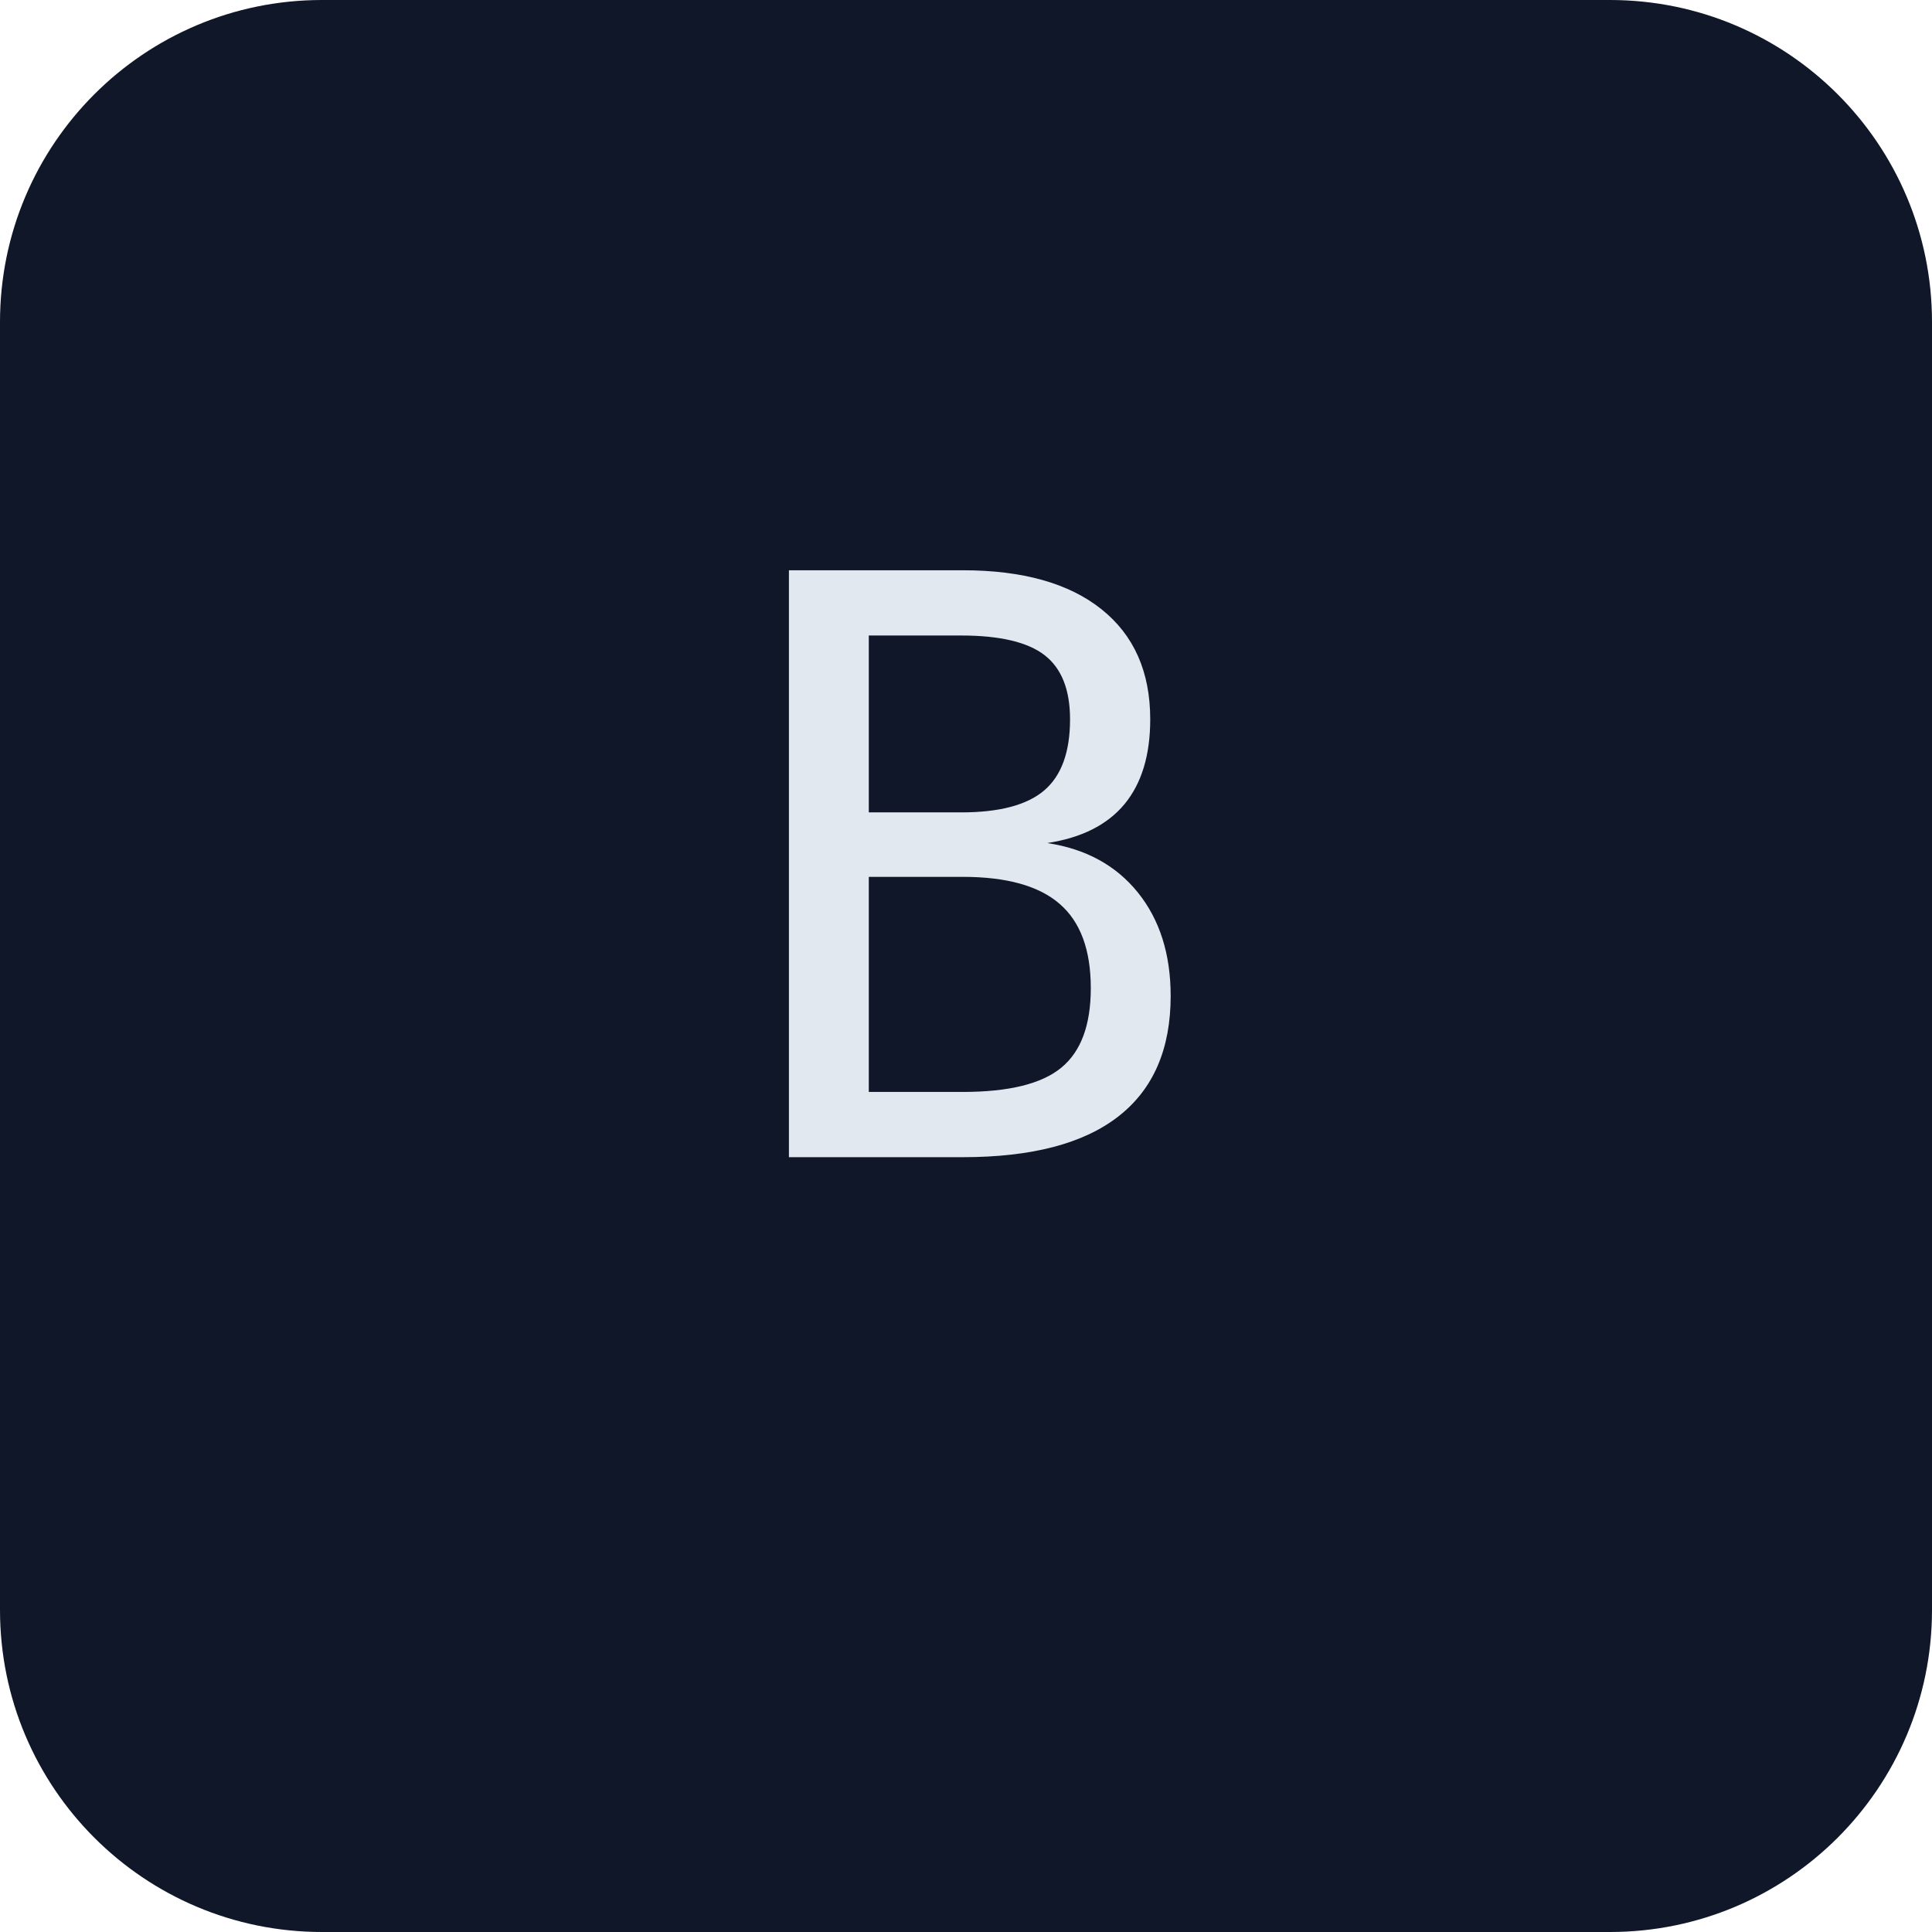
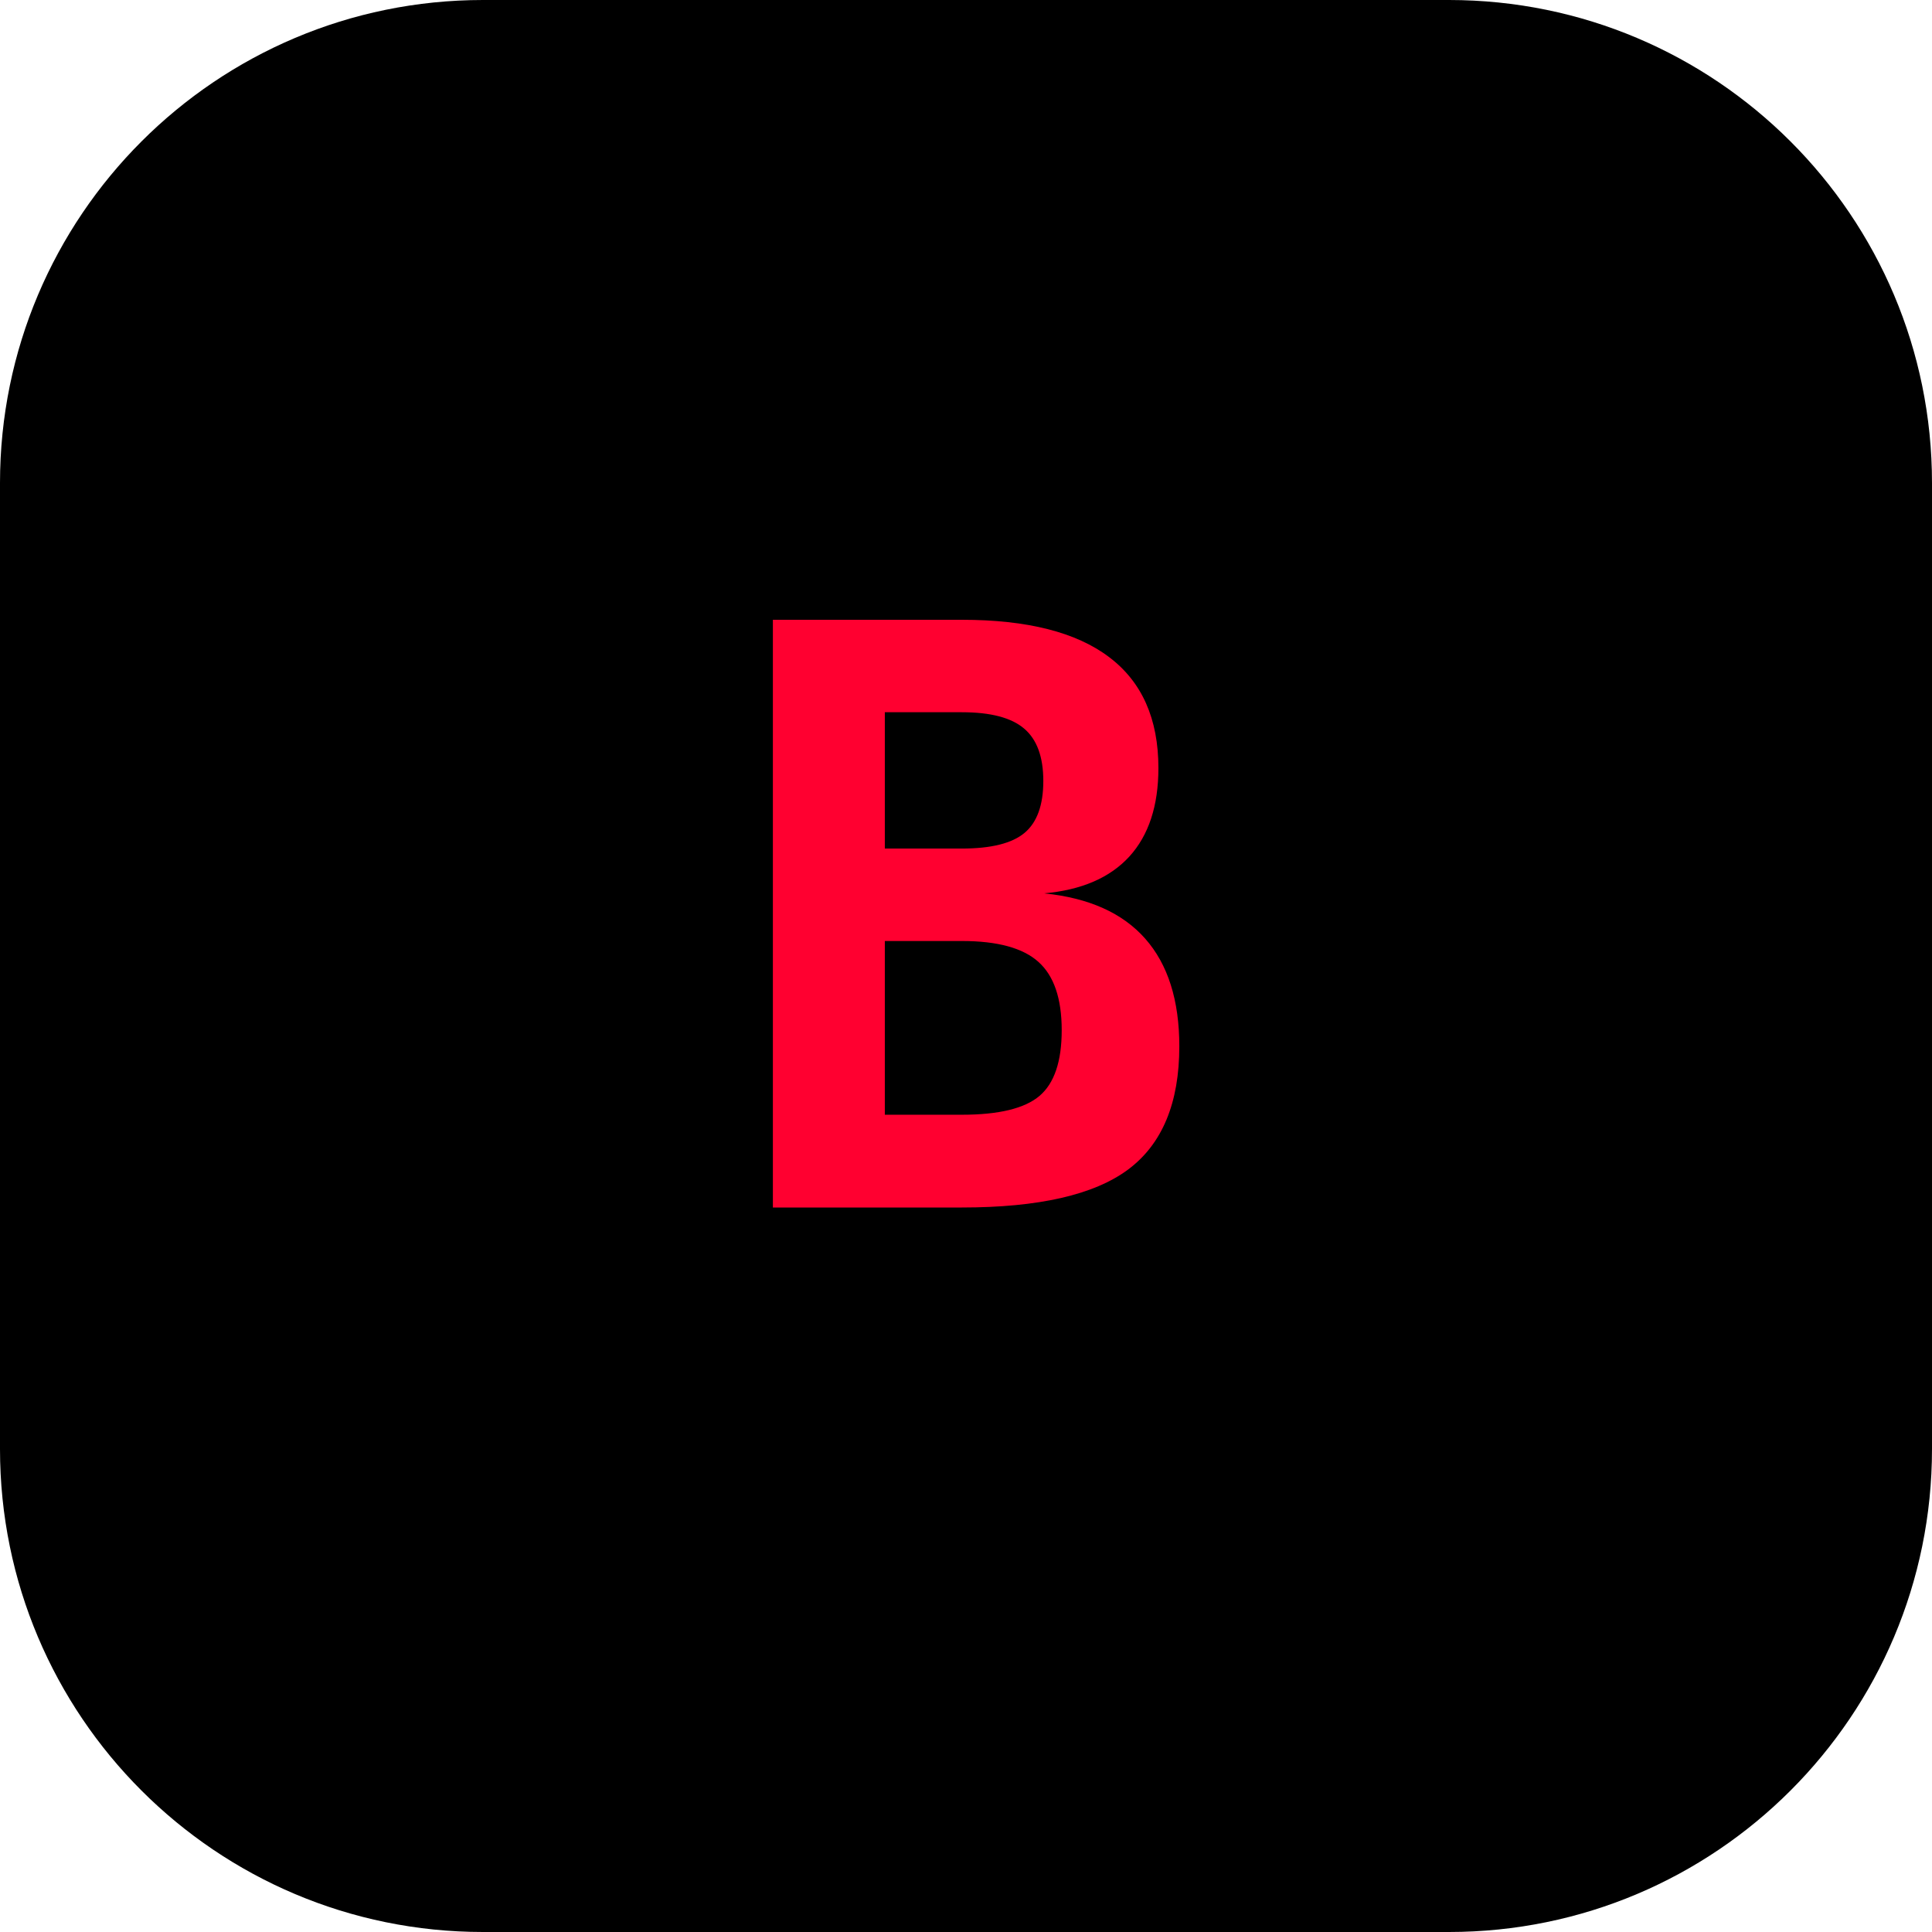
- <svg xmlns="http://www.w3.org/2000/svg" viewBox="0 0 192 192" fill="none">
-   <rect width="192" height="192" rx="32" fill="#0f1729" />
-   <text x="96" y="115" font-family="monospace" font-size="80" font-weight="300" fill="#e2e8f0" text-anchor="middle">B</text>
+ <svg xmlns="http://www.w3.org/2000/svg" width="192" height="192" viewBox="0 0 192 192">
+   <rect width="192" height="192" rx="48" fill="#000000" />
+   <text x="96" y="120" font-family="monospace" font-size="80" font-weight="bold" fill="#ff0030" text-anchor="middle">B</text>
</svg>
